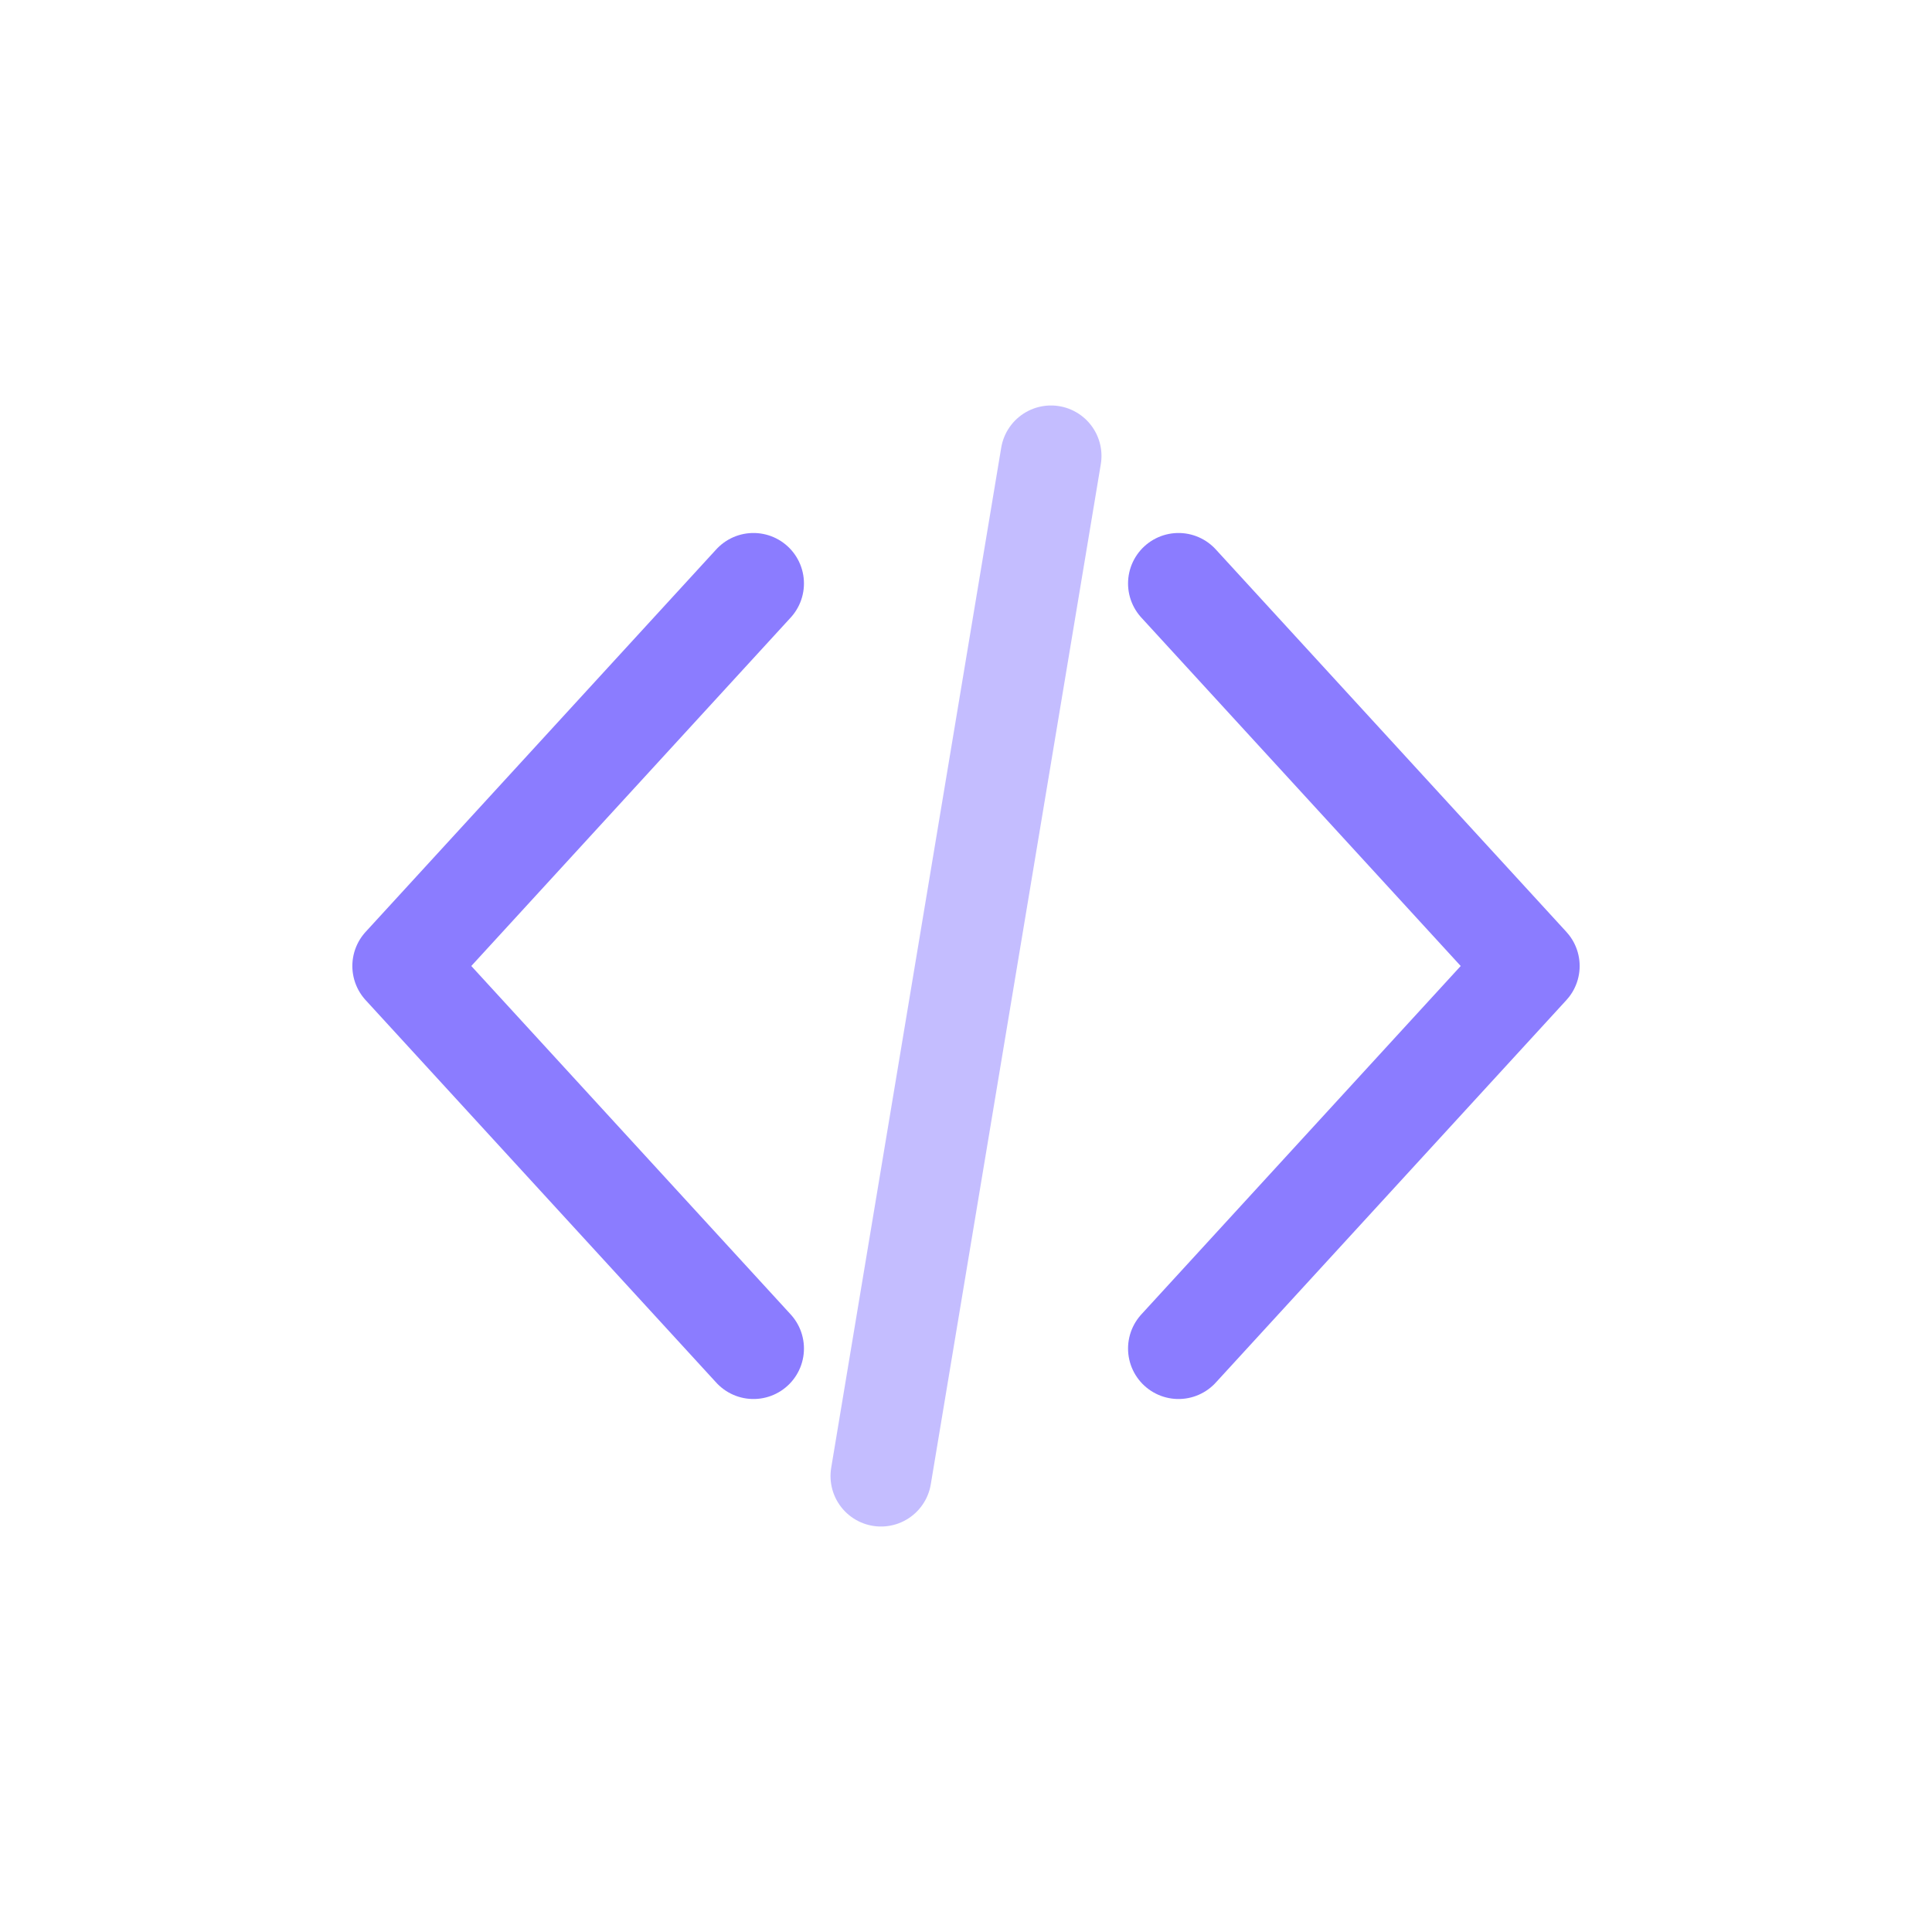
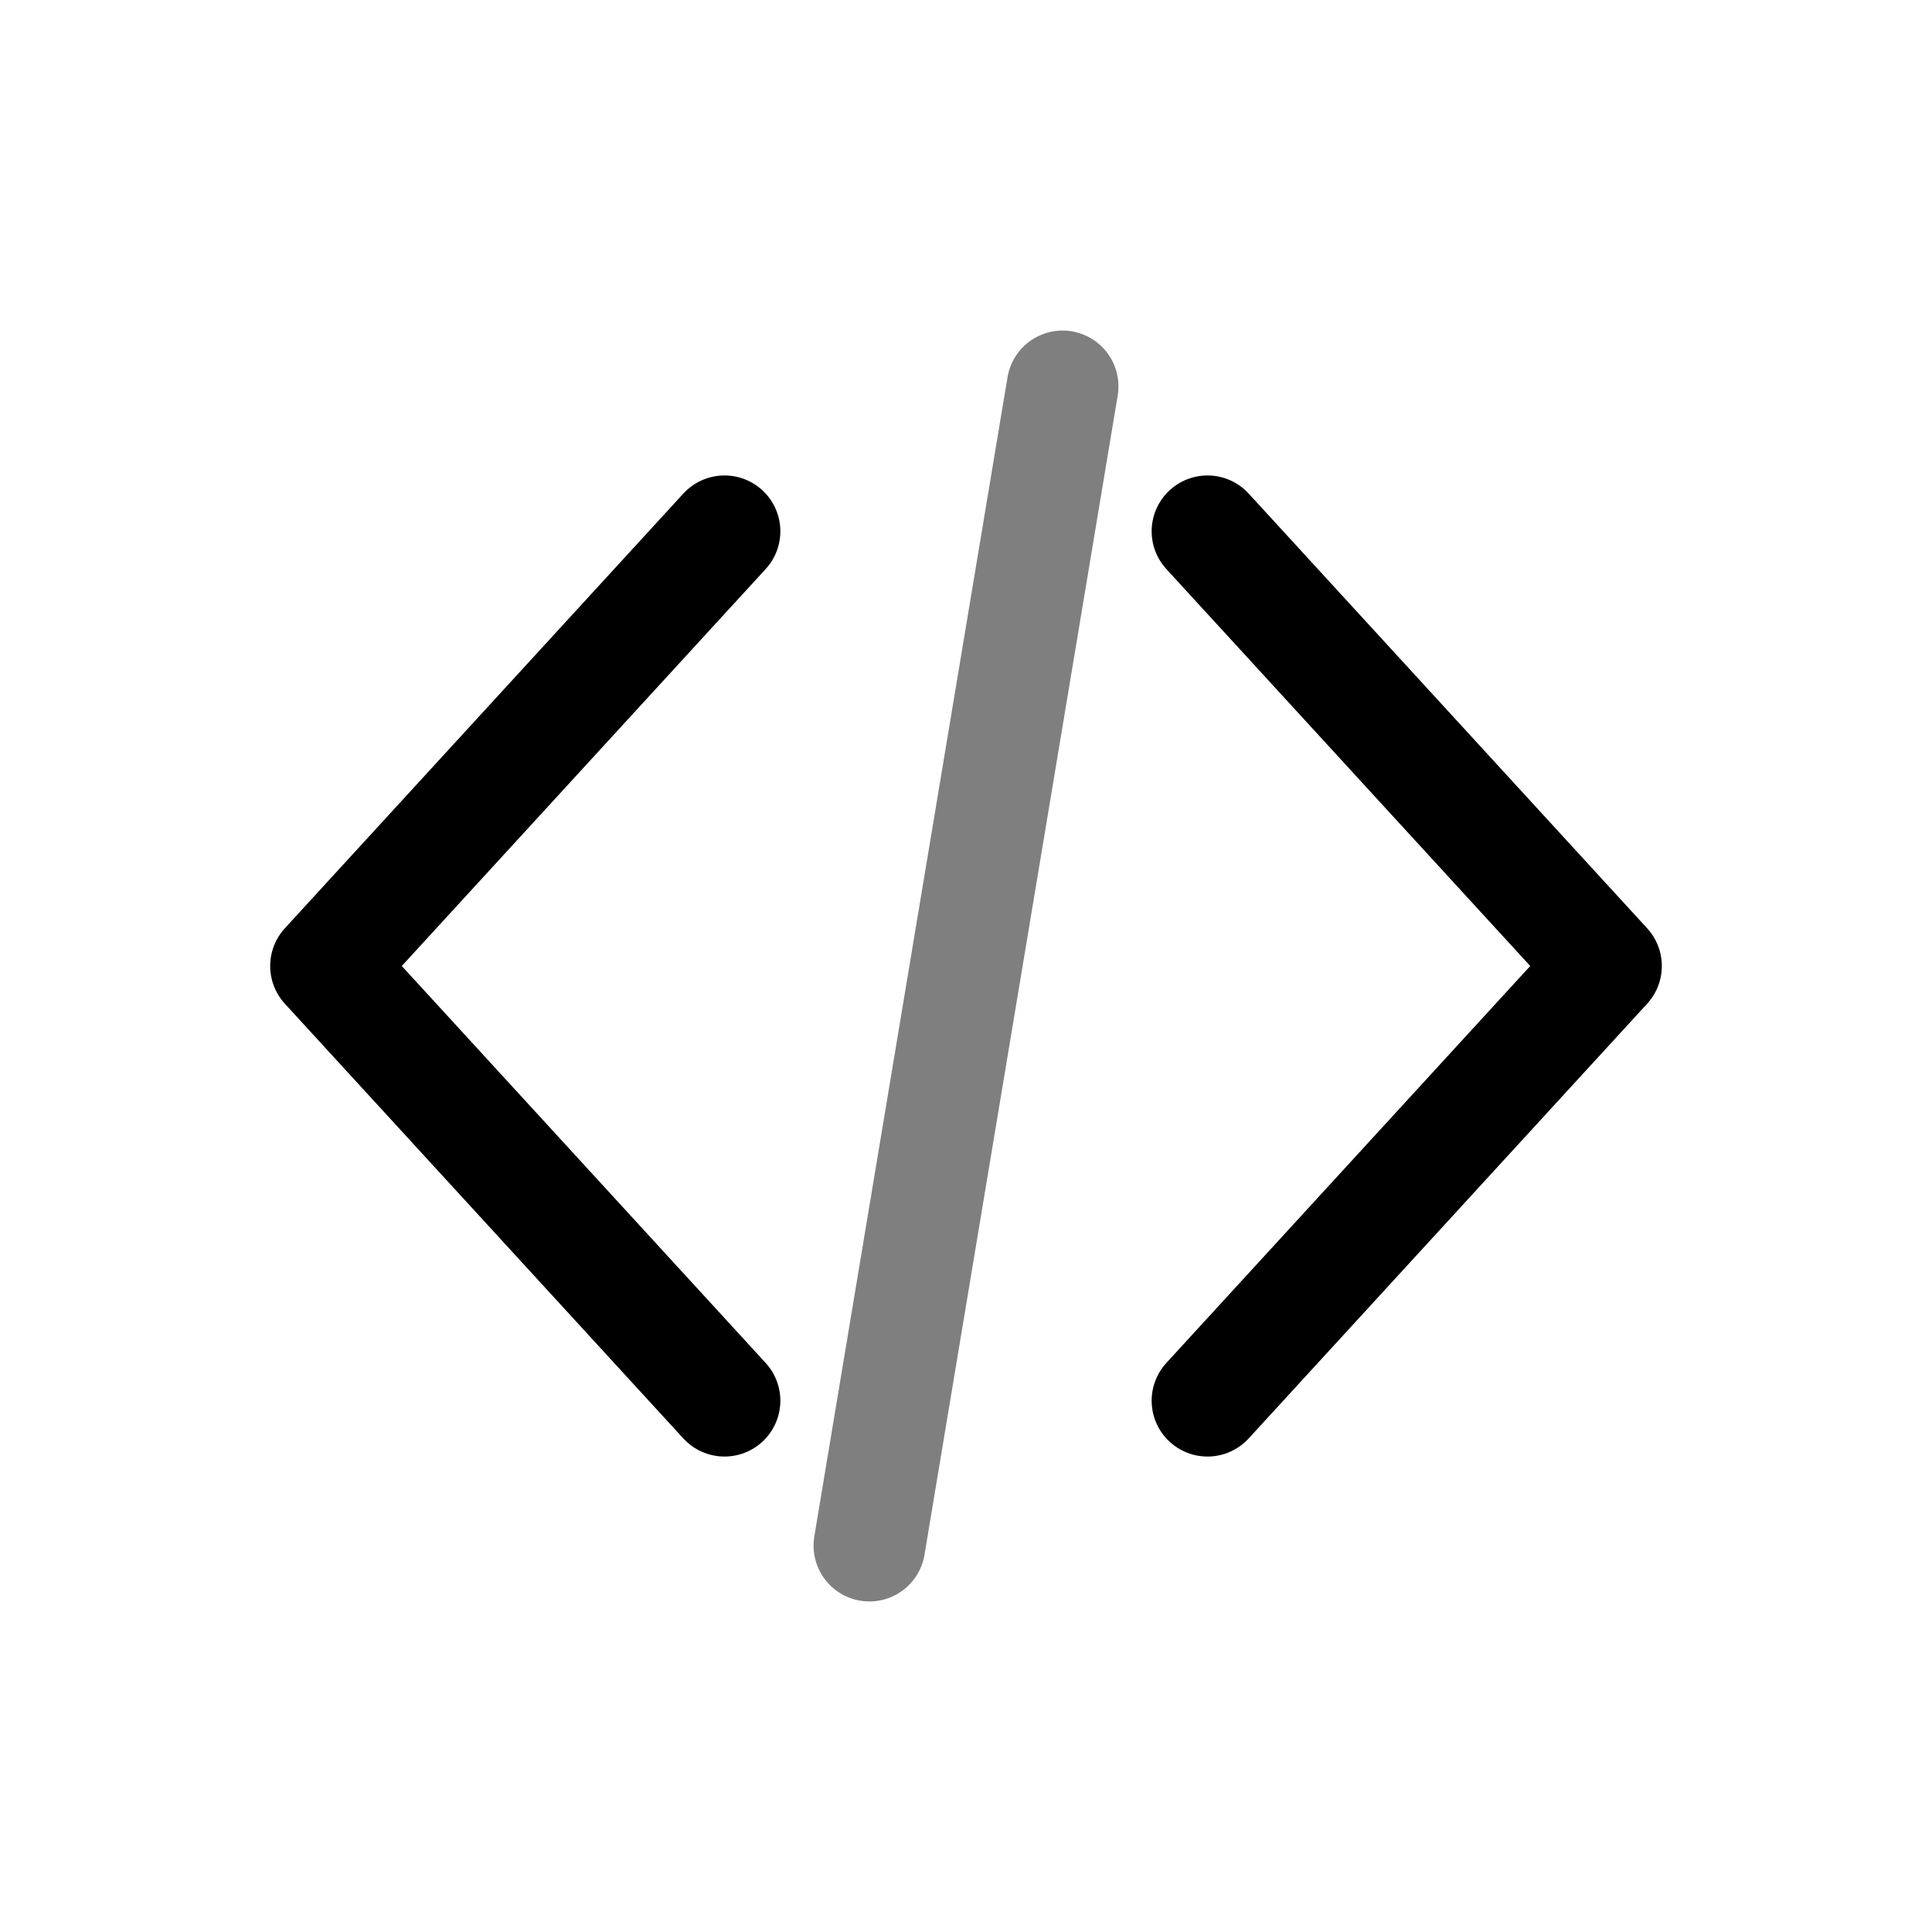
<svg xmlns="http://www.w3.org/2000/svg" viewBox="0 0 48 48">
-   <g fill="none" stroke="#8b7cff" stroke-width="1.9" stroke-linecap="round" stroke-linejoin="round" transform="translate(24 24) scale(1.32) translate(-24 -24)">
+   <g fill="none" stroke="currentColor" stroke-width="1.85" stroke-linecap="round" stroke-linejoin="round" transform="translate(24 24) scale(1.5) translate(-24 -24)">
    <path d="M20 16.8 13.4 24l6.6 7.2" />
    <path d="M28 16.8 34.6 24 28 31.2" />
    <path d="M25.6 14.4 22.4 33.6" stroke-opacity="0.5" />
  </g>
</svg>
